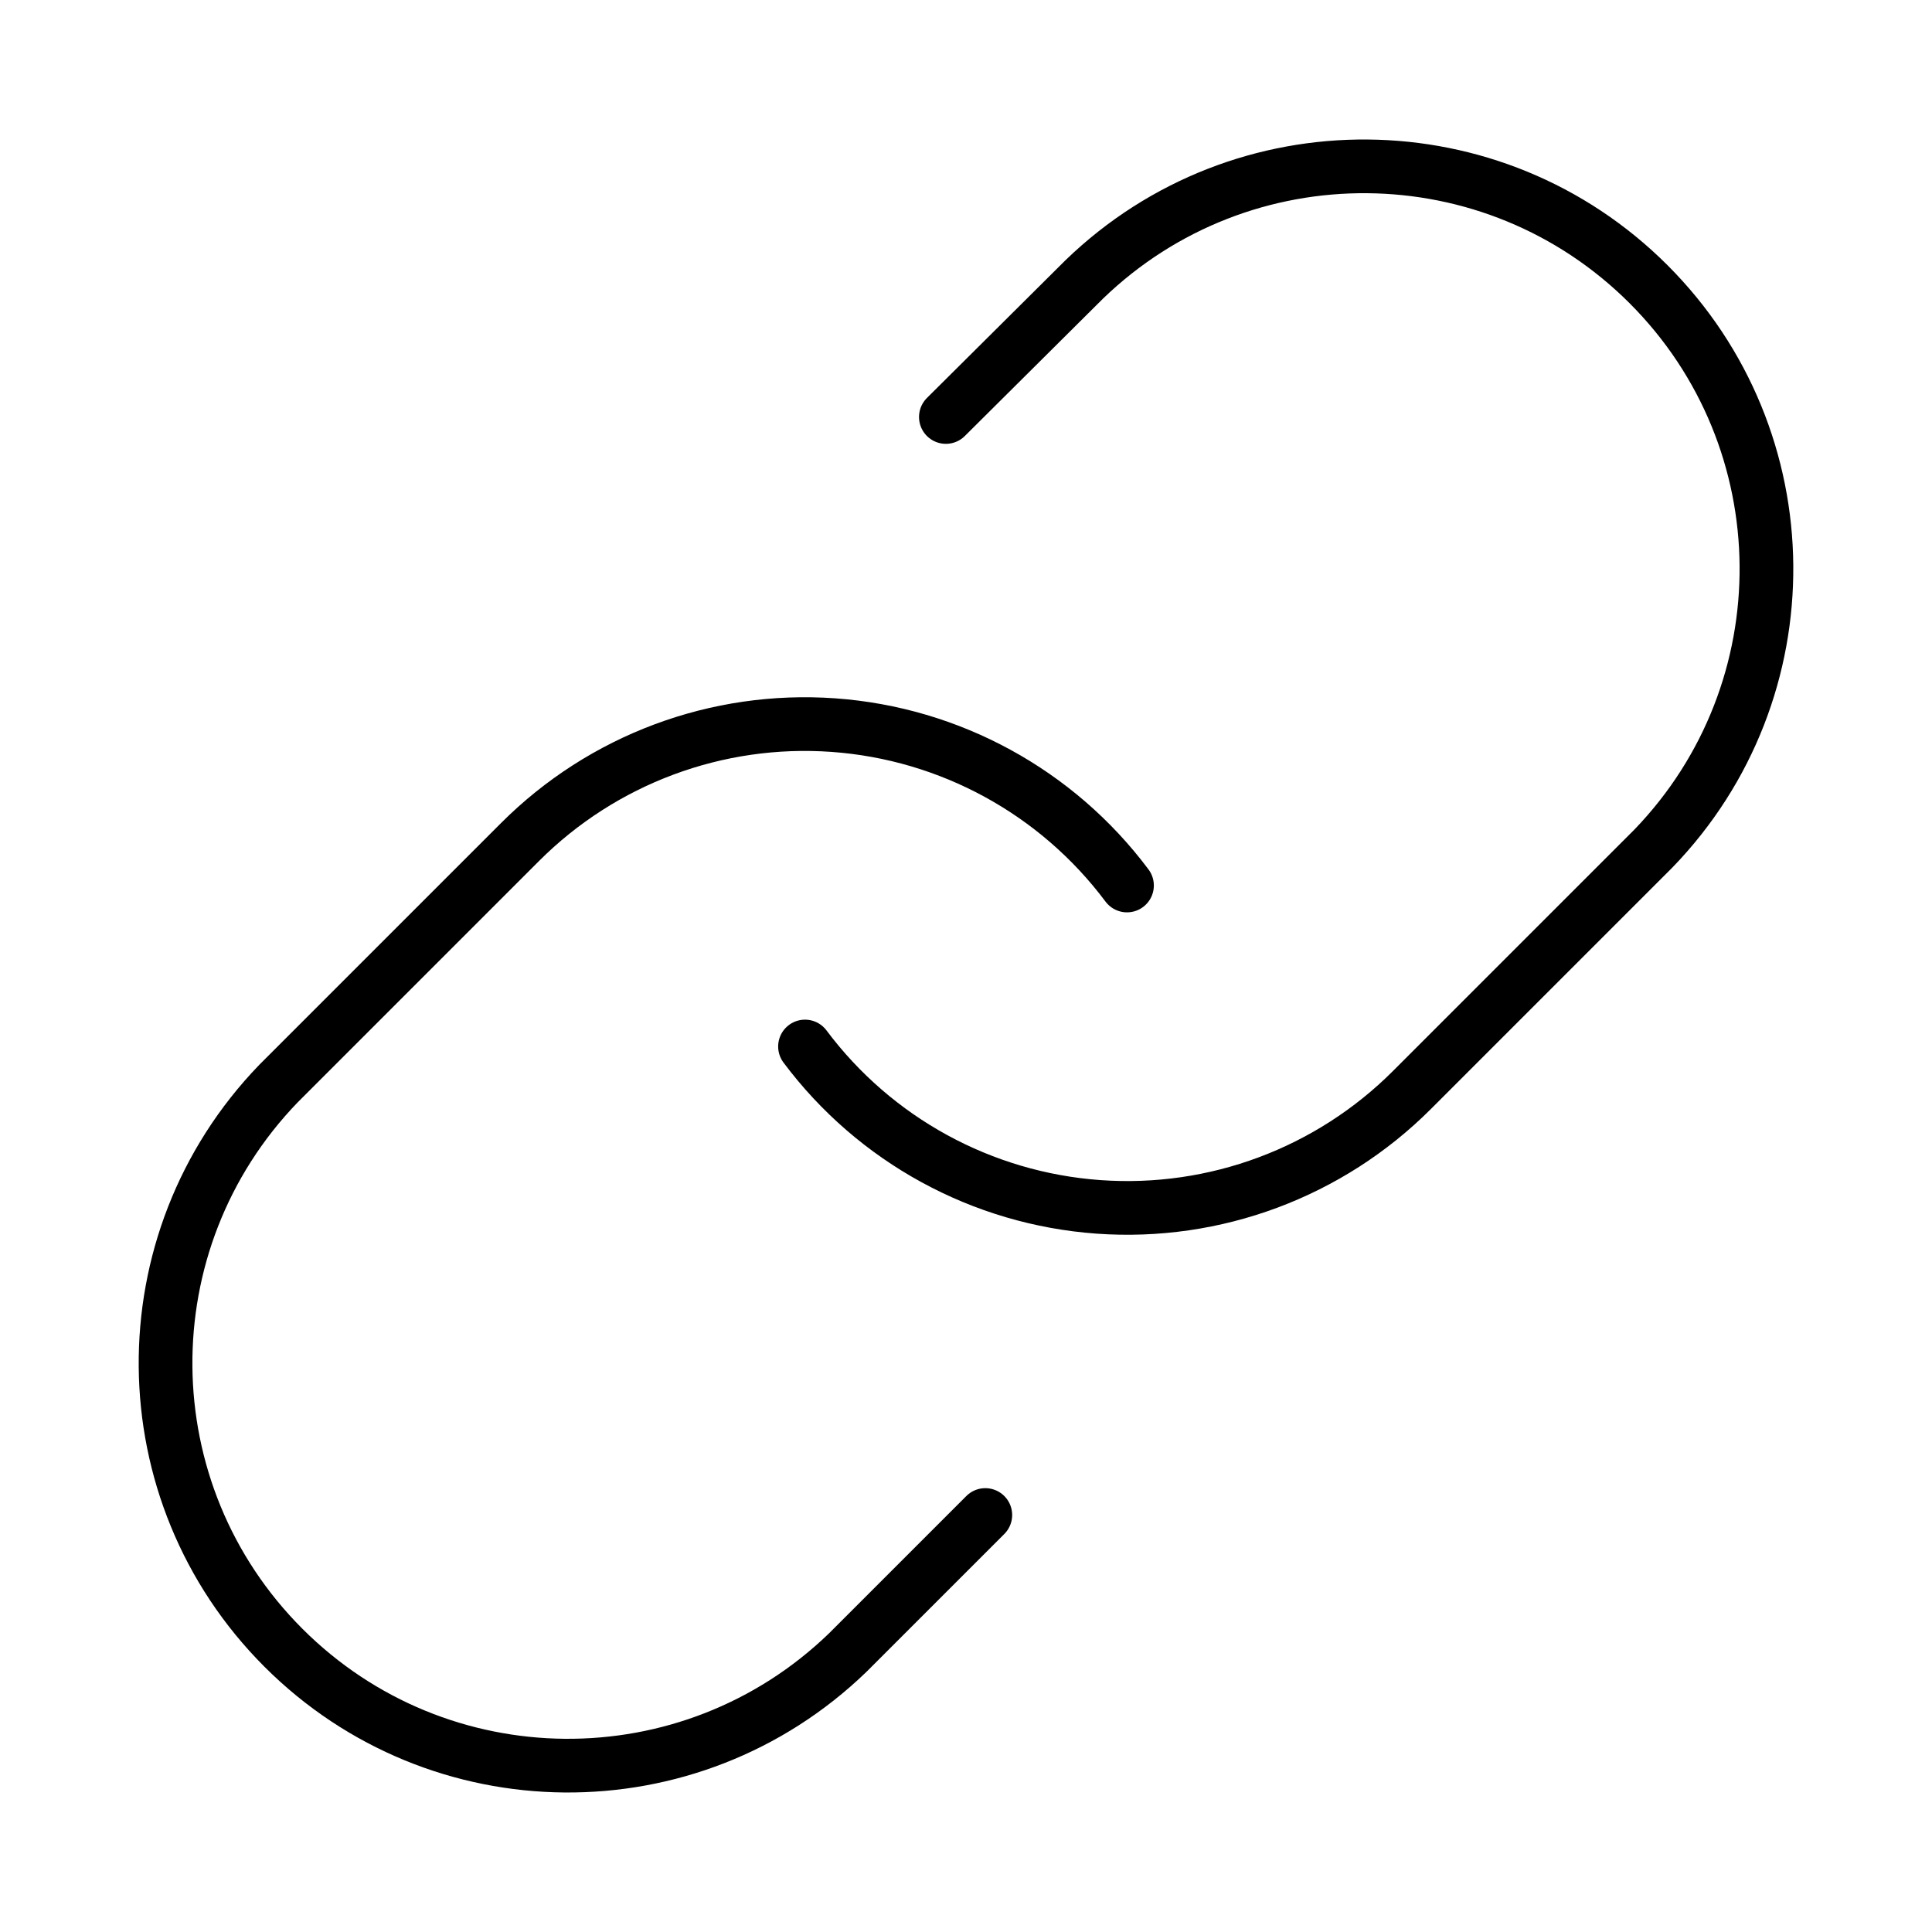
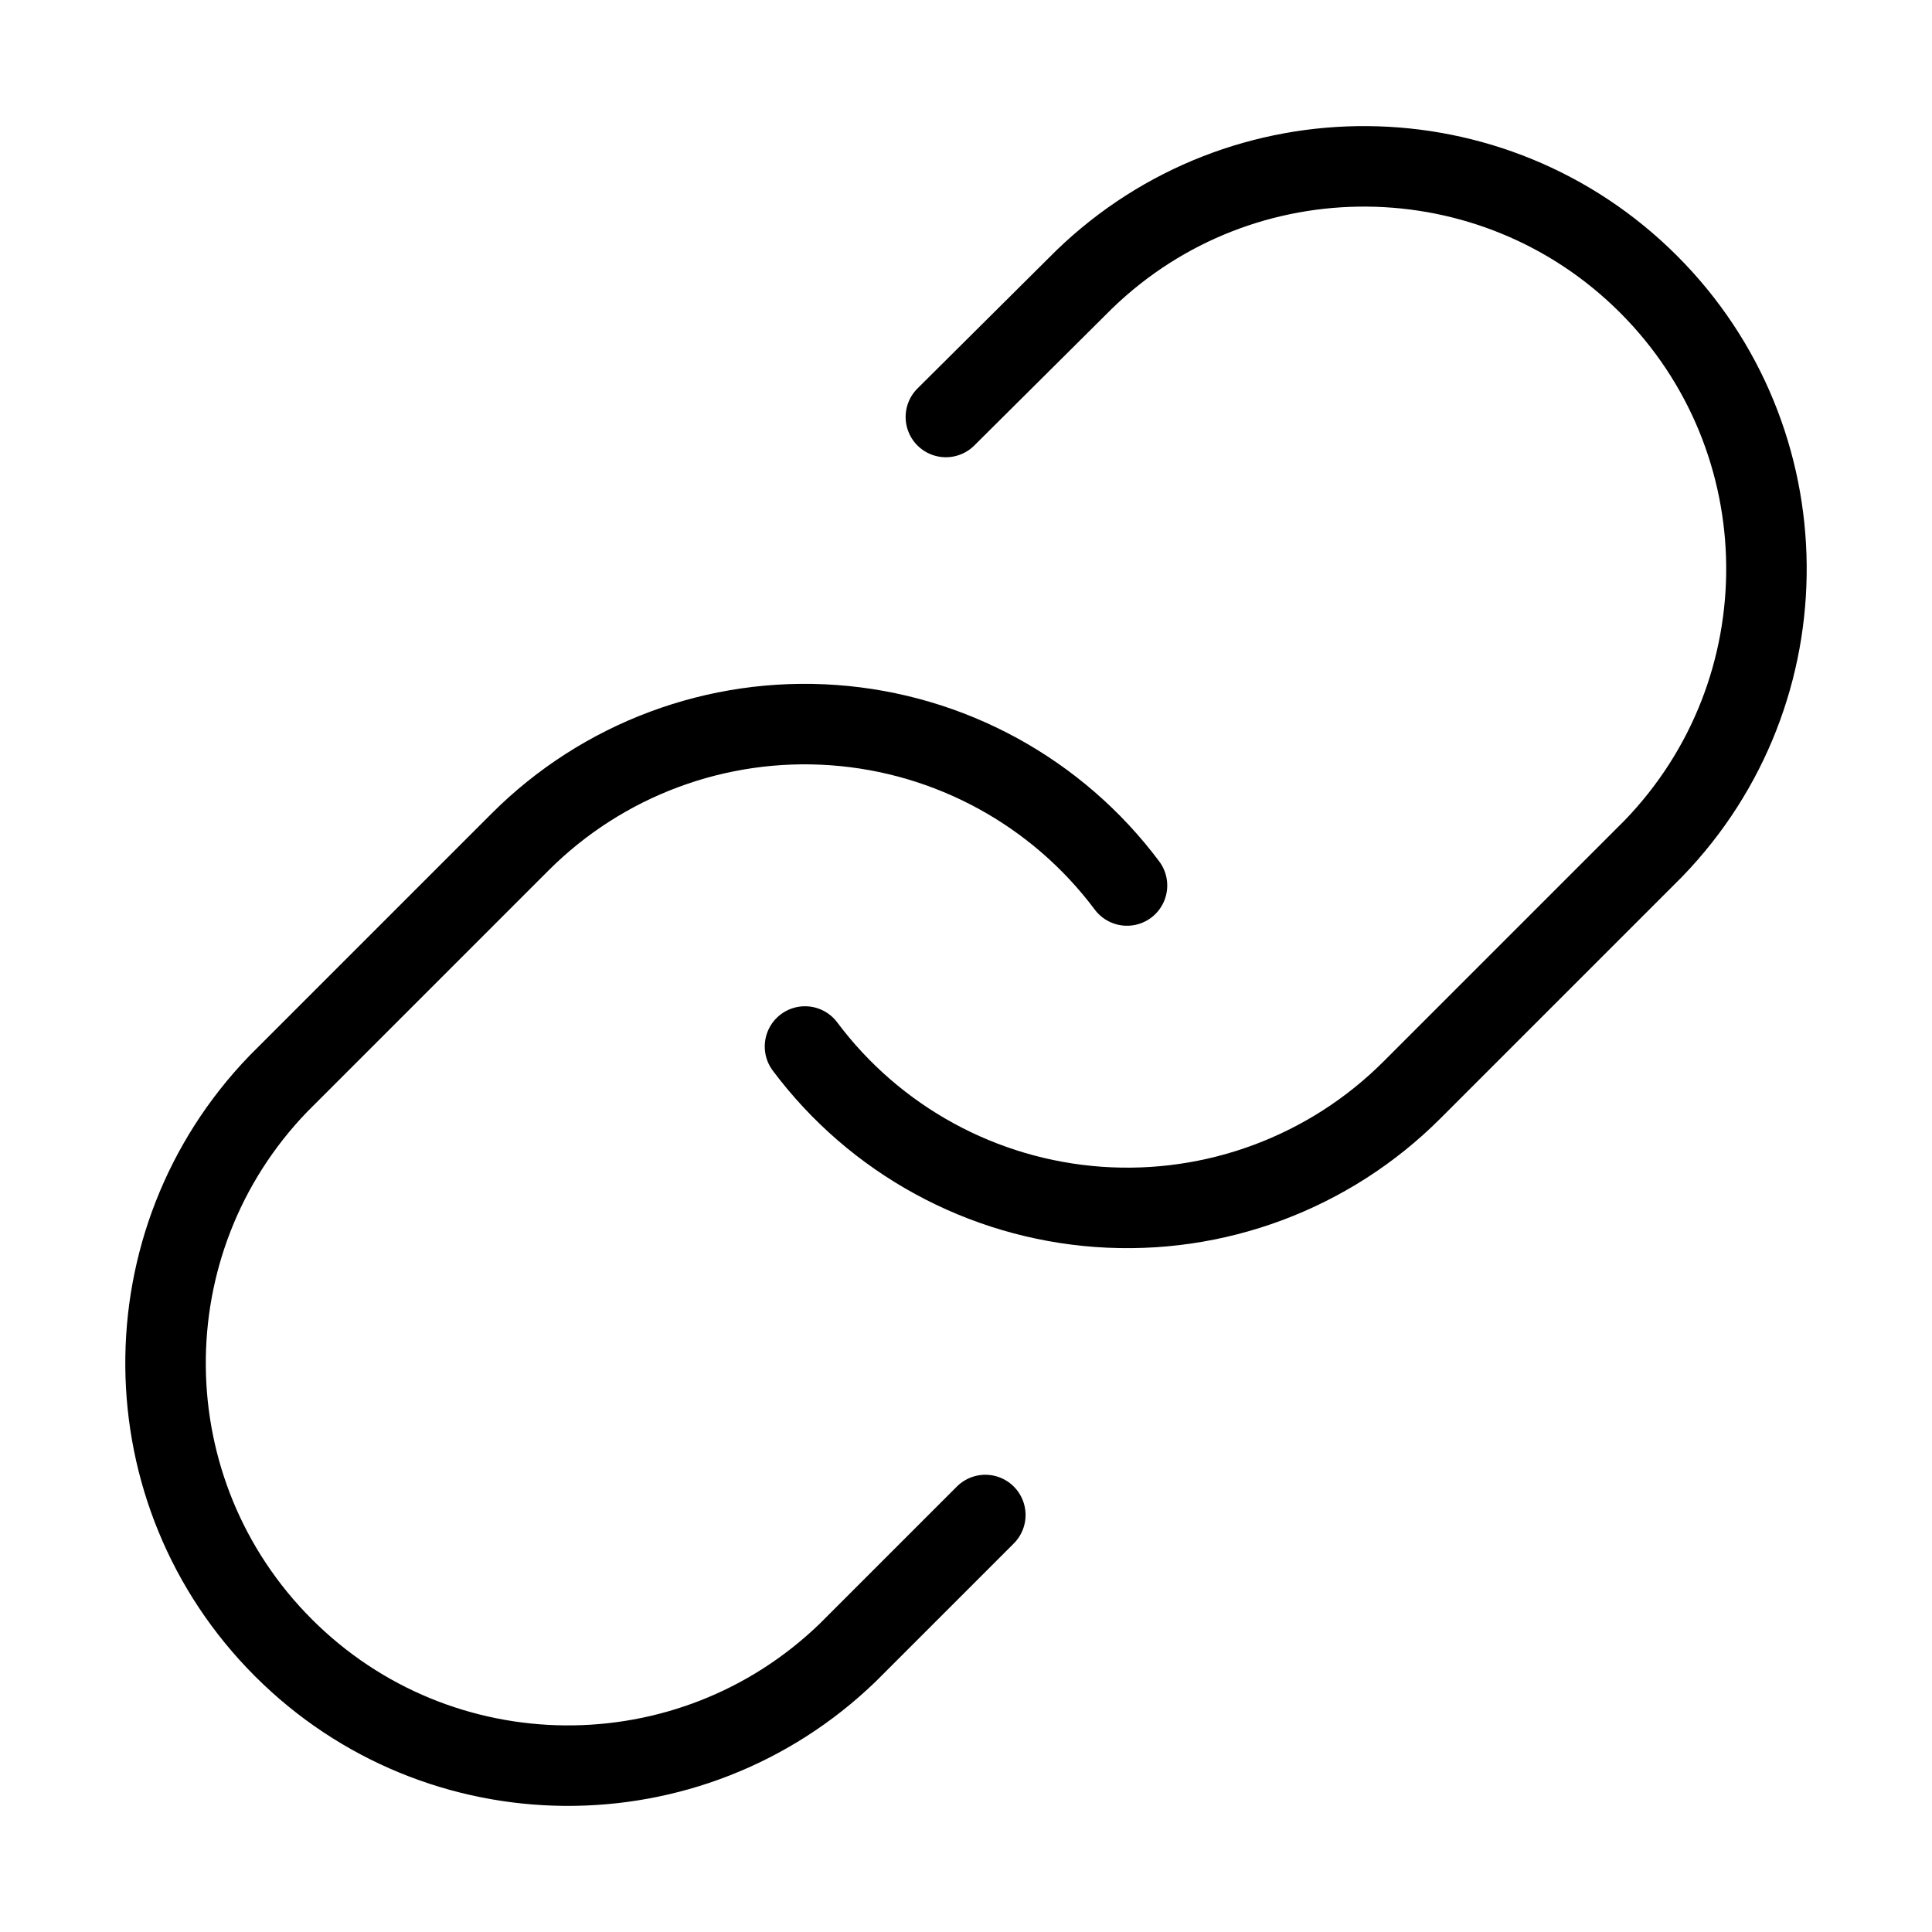
- <svg xmlns="http://www.w3.org/2000/svg" width="36" height="36" viewBox="0 0 24 24" fill="none" stroke="currentColor" stroke-width="0.667" stroke-linecap="round" stroke-linejoin="round" class="lucide lucide-link">
+ <svg xmlns="http://www.w3.org/2000/svg" width="36" height="36" viewBox="0 0 24 24" fill="none" stroke="currentColor" stroke-width="1" stroke-linecap="round" stroke-linejoin="round" class="lucide lucide-link">
  <path d="M10 13a5 5 0 0 0 7.54.54l3-3a5 5 0 0 0-7.07-7.07l-1.72 1.71" />
  <path d="M14 11a5 5 0 0 0-7.54-.54l-3 3a5 5 0 0 0 7.07 7.07l1.71-1.71" />
</svg>
